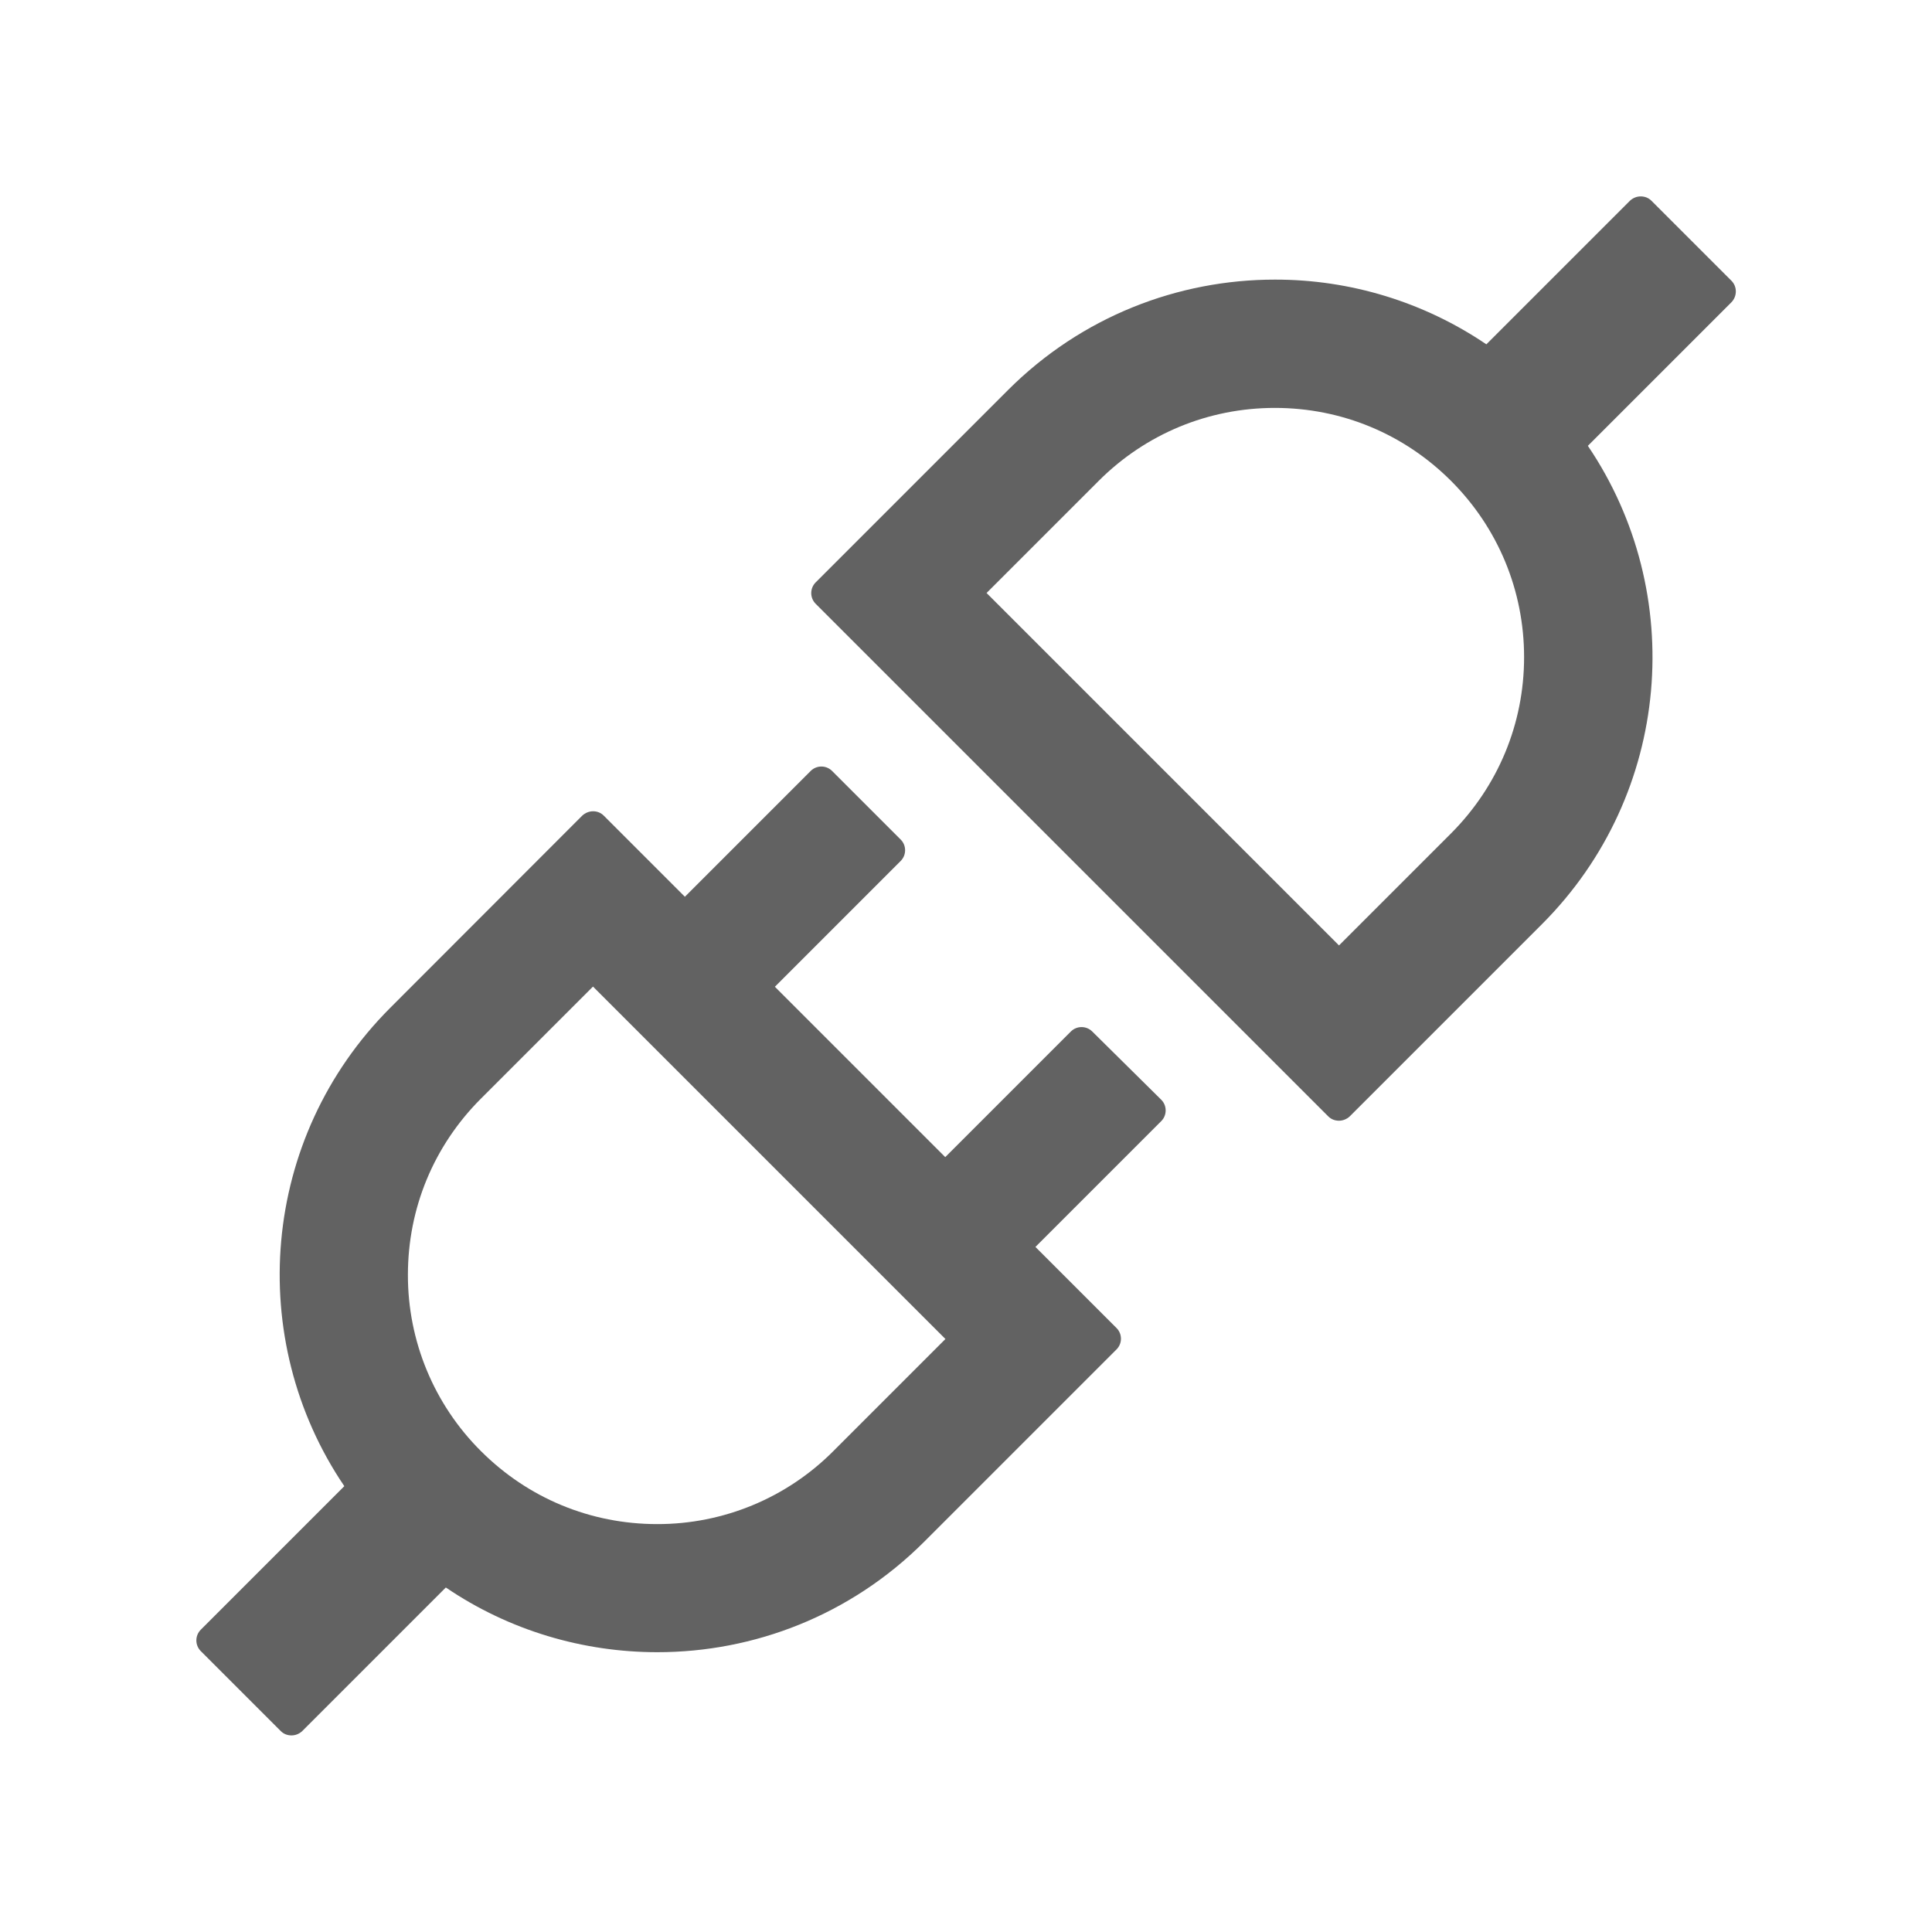
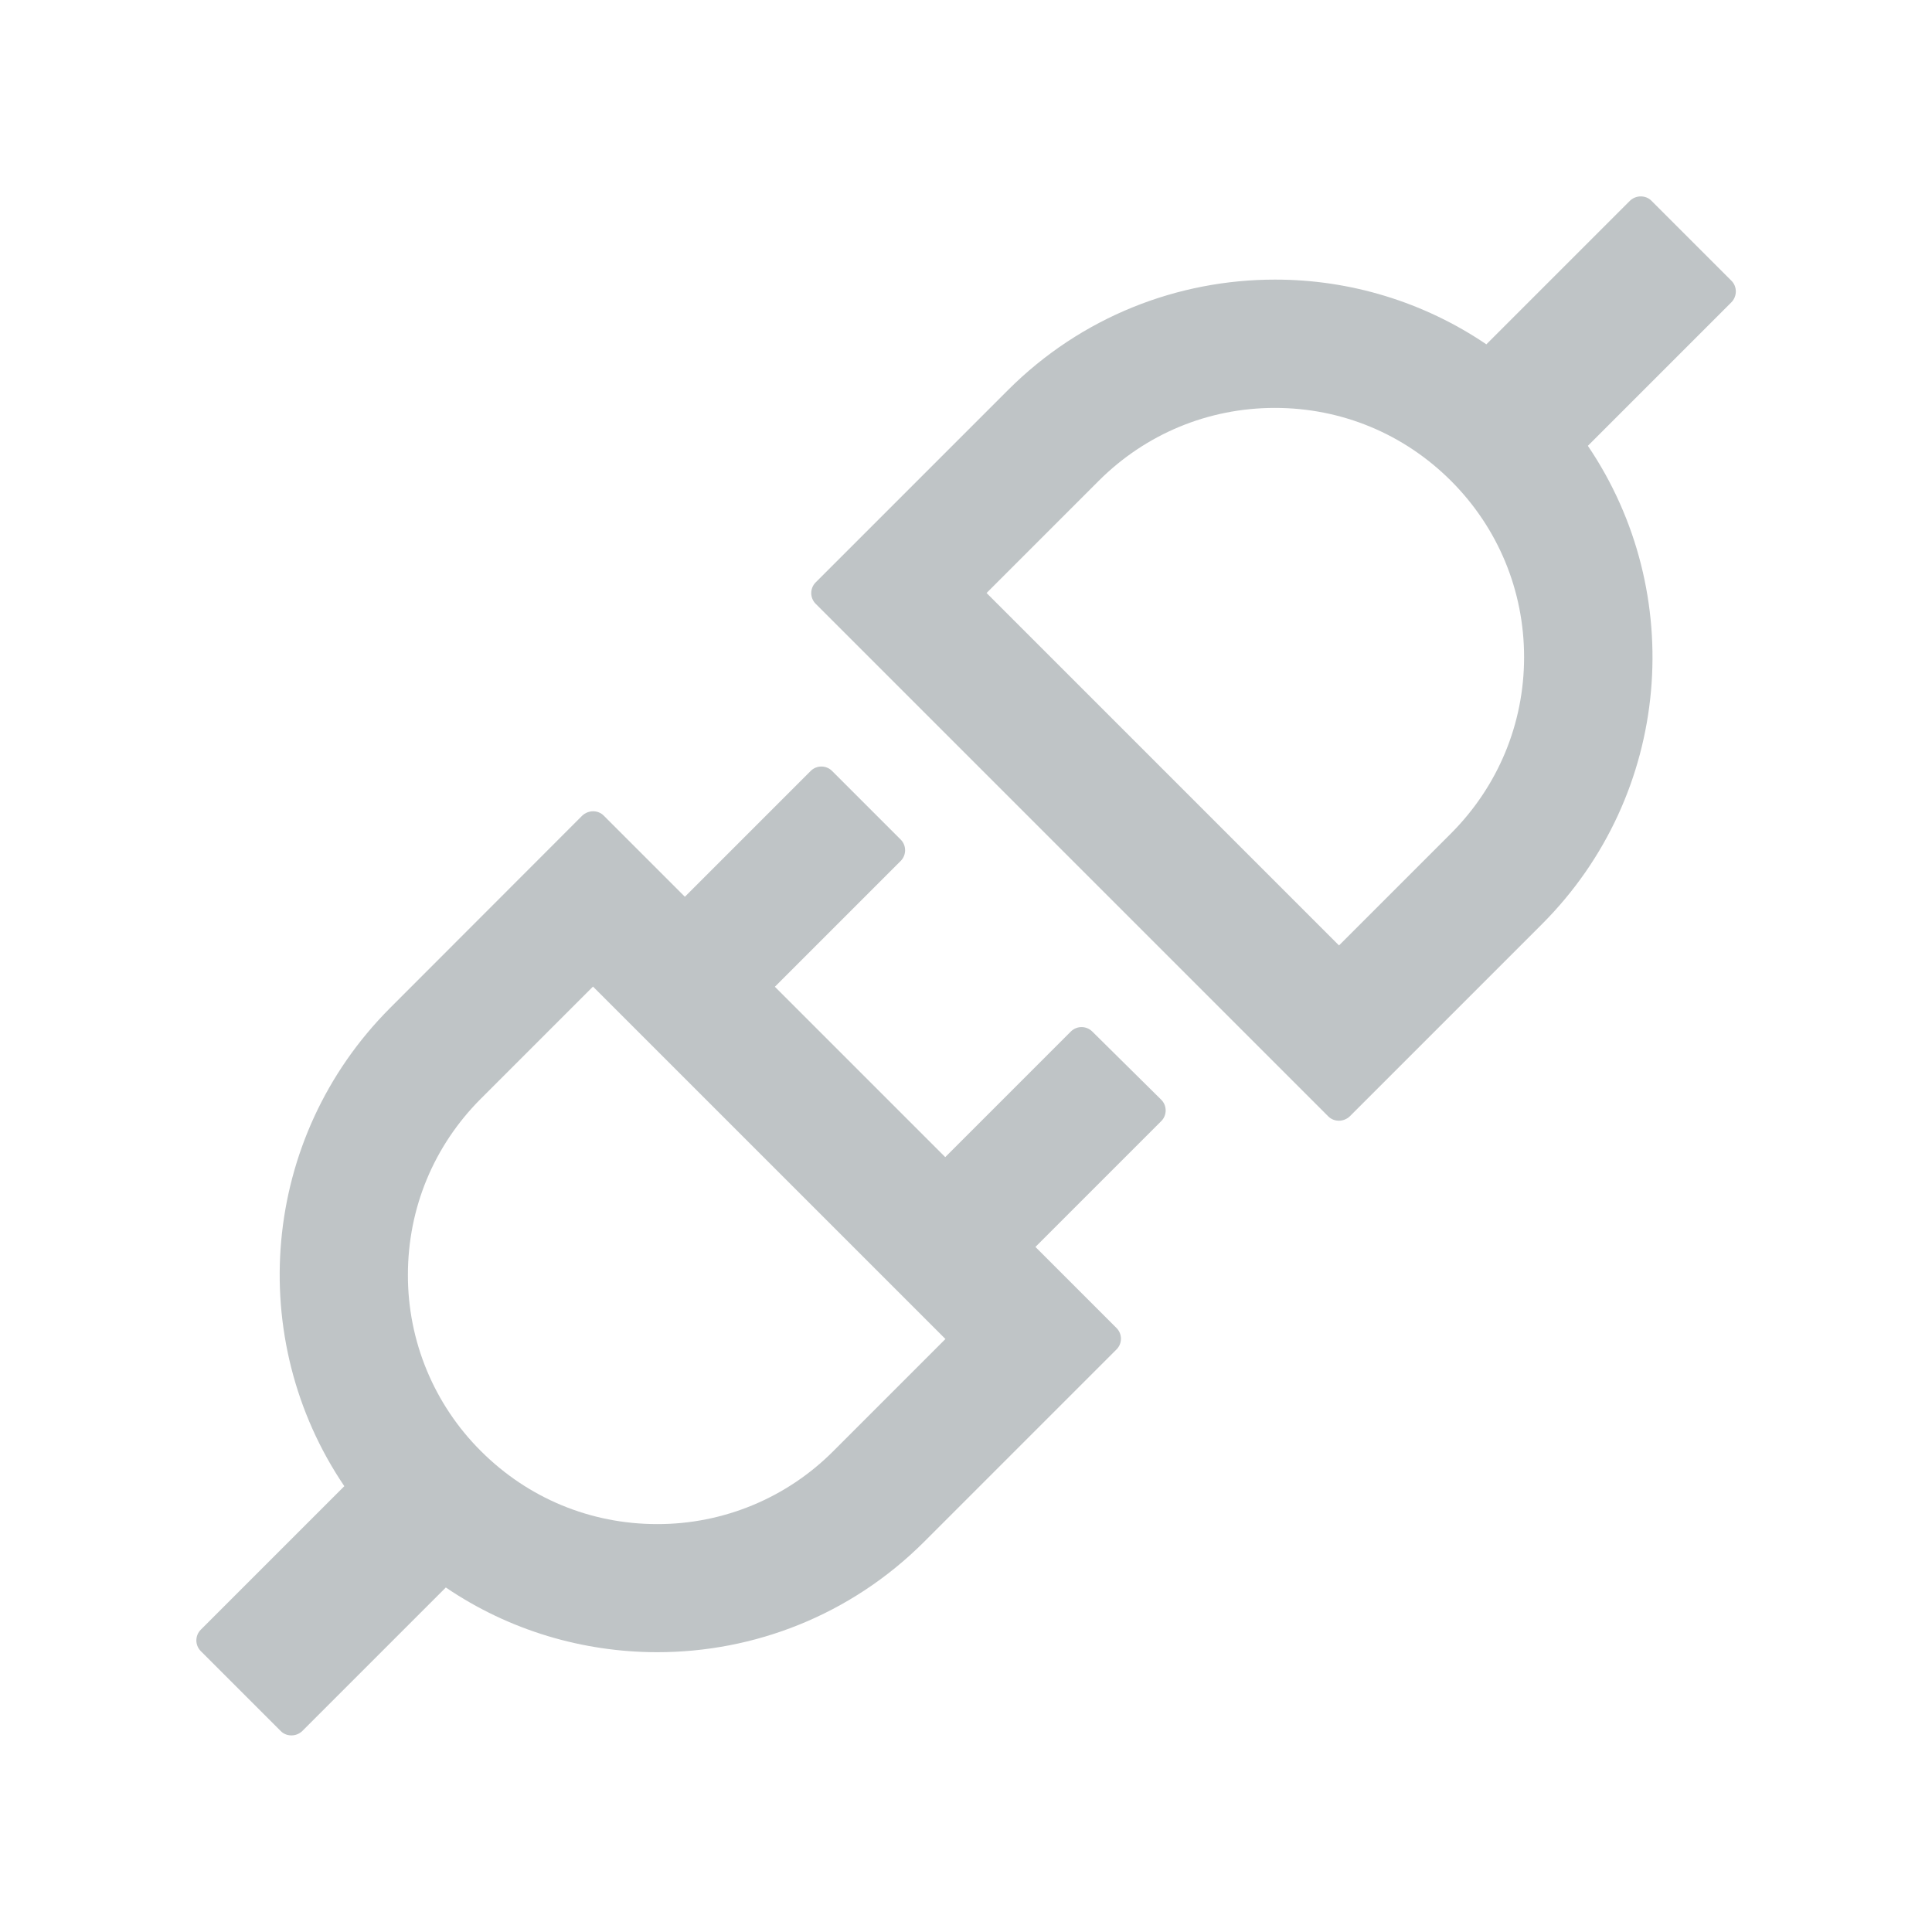
<svg xmlns="http://www.w3.org/2000/svg" width="1024" height="1024" preserveAspectRatio="xMidYMid meet" viewBox="0 0 1024 1024" style="-ms-transform: rotate(360deg); -webkit-transform: rotate(360deg); transform: rotate(360deg);">
-   <path d="M917.7 148.8l-42.4-42.4c-1.6-1.6-3.6-2.3-5.7-2.3s-4.1.8-5.7 2.3l-76.1 76.1a199.27 199.27 0 0 0-112.1-34.3c-51.2 0-102.4 19.5-141.5 58.6L432.3 308.7a8.03 8.03 0 0 0 0 11.3L704 591.7c1.6 1.6 3.6 2.3 5.7 2.3c2 0 4.1-.8 5.7-2.3l101.9-101.9c68.9-69 77-175.7 24.3-253.5l76.1-76.1c3.1-3.2 3.1-8.3 0-11.4zM769.1 441.7l-59.4 59.4l-186.8-186.8l59.4-59.4c24.9-24.9 58.1-38.7 93.4-38.7c35.3 0 68.4 13.7 93.4 38.7c24.9 24.9 38.7 58.1 38.7 93.4c0 35.3-13.8 68.4-38.7 93.4zm-190.2 105a8.03 8.03 0 0 0-11.3 0L501 613.3L410.7 523l66.7-66.7c3.1-3.1 3.1-8.2 0-11.3L441 408.6a8.03 8.03 0 0 0-11.3 0L363 475.3l-43-43a7.85 7.85 0 0 0-5.7-2.3c-2 0-4.1.8-5.7 2.3L206.8 534.2c-68.9 69-77 175.7-24.3 253.5l-76.1 76.1a8.03 8.03 0 0 0 0 11.3l42.4 42.4c1.6 1.6 3.6 2.3 5.7 2.3s4.1-.8 5.7-2.3l76.1-76.1c33.7 22.9 72.9 34.3 112.1 34.3c51.2 0 102.4-19.5 141.5-58.6l101.9-101.9c3.1-3.1 3.1-8.2 0-11.3l-43-43l66.7-66.7c3.1-3.1 3.1-8.2 0-11.3l-36.6-36.2zM441.7 769.1a131.32 131.32 0 0 1-93.4 38.7c-35.3 0-68.4-13.7-93.4-38.7a131.32 131.32 0 0 1-38.7-93.4c0-35.3 13.7-68.4 38.7-93.4l59.4-59.4l186.8 186.8l-59.4 59.4z" fill="#626262" />
+   <path d="M917.7 148.8l-42.4-42.4c-1.6-1.6-3.6-2.3-5.7-2.3s-4.1.8-5.7 2.3l-76.1 76.1a199.27 199.27 0 0 0-112.1-34.3c-51.2 0-102.4 19.5-141.5 58.6L432.3 308.7a8.03 8.03 0 0 0 0 11.3L704 591.7c1.6 1.6 3.6 2.3 5.7 2.3c2 0 4.1-.8 5.7-2.3l101.9-101.9c68.9-69 77-175.7 24.3-253.5l76.1-76.1c3.1-3.2 3.1-8.3 0-11.4zM769.1 441.7l-59.4 59.4l-186.8-186.8l59.4-59.4c24.9-24.9 58.1-38.7 93.4-38.7c35.3 0 68.4 13.7 93.4 38.7c24.9 24.9 38.7 58.1 38.7 93.4c0 35.3-13.8 68.4-38.7 93.4zm-190.2 105a8.03 8.03 0 0 0-11.3 0L501 613.3L410.7 523l66.7-66.7c3.1-3.1 3.1-8.2 0-11.3L441 408.6a8.03 8.03 0 0 0-11.3 0L363 475.3l-43-43a7.85 7.85 0 0 0-5.7-2.3c-2 0-4.1.8-5.7 2.3L206.8 534.2c-68.9 69-77 175.7-24.3 253.5l-76.1 76.1a8.03 8.03 0 0 0 0 11.3l42.4 42.4c1.6 1.6 3.6 2.3 5.7 2.3s4.1-.8 5.7-2.3l76.1-76.1c33.7 22.9 72.9 34.3 112.1 34.3c51.2 0 102.4-19.5 141.5-58.6l101.9-101.9c3.1-3.1 3.1-8.2 0-11.3l-43-43l66.7-66.7c3.1-3.1 3.1-8.2 0-11.3l-36.6-36.2zM441.7 769.1a131.32 131.32 0 0 1-93.4 38.7c-35.3 0-68.4-13.7-93.4-38.7a131.32 131.32 0 0 1-38.7-93.4c0-35.3 13.7-68.4 38.7-93.4l59.4-59.4l186.8 186.8l-59.4 59.4z" fill="#bfc4c6" />
  <rect x="0" y="0" width="1024" height="1024" fill="rgba(0, 0, 0, 0)" />
</svg>
